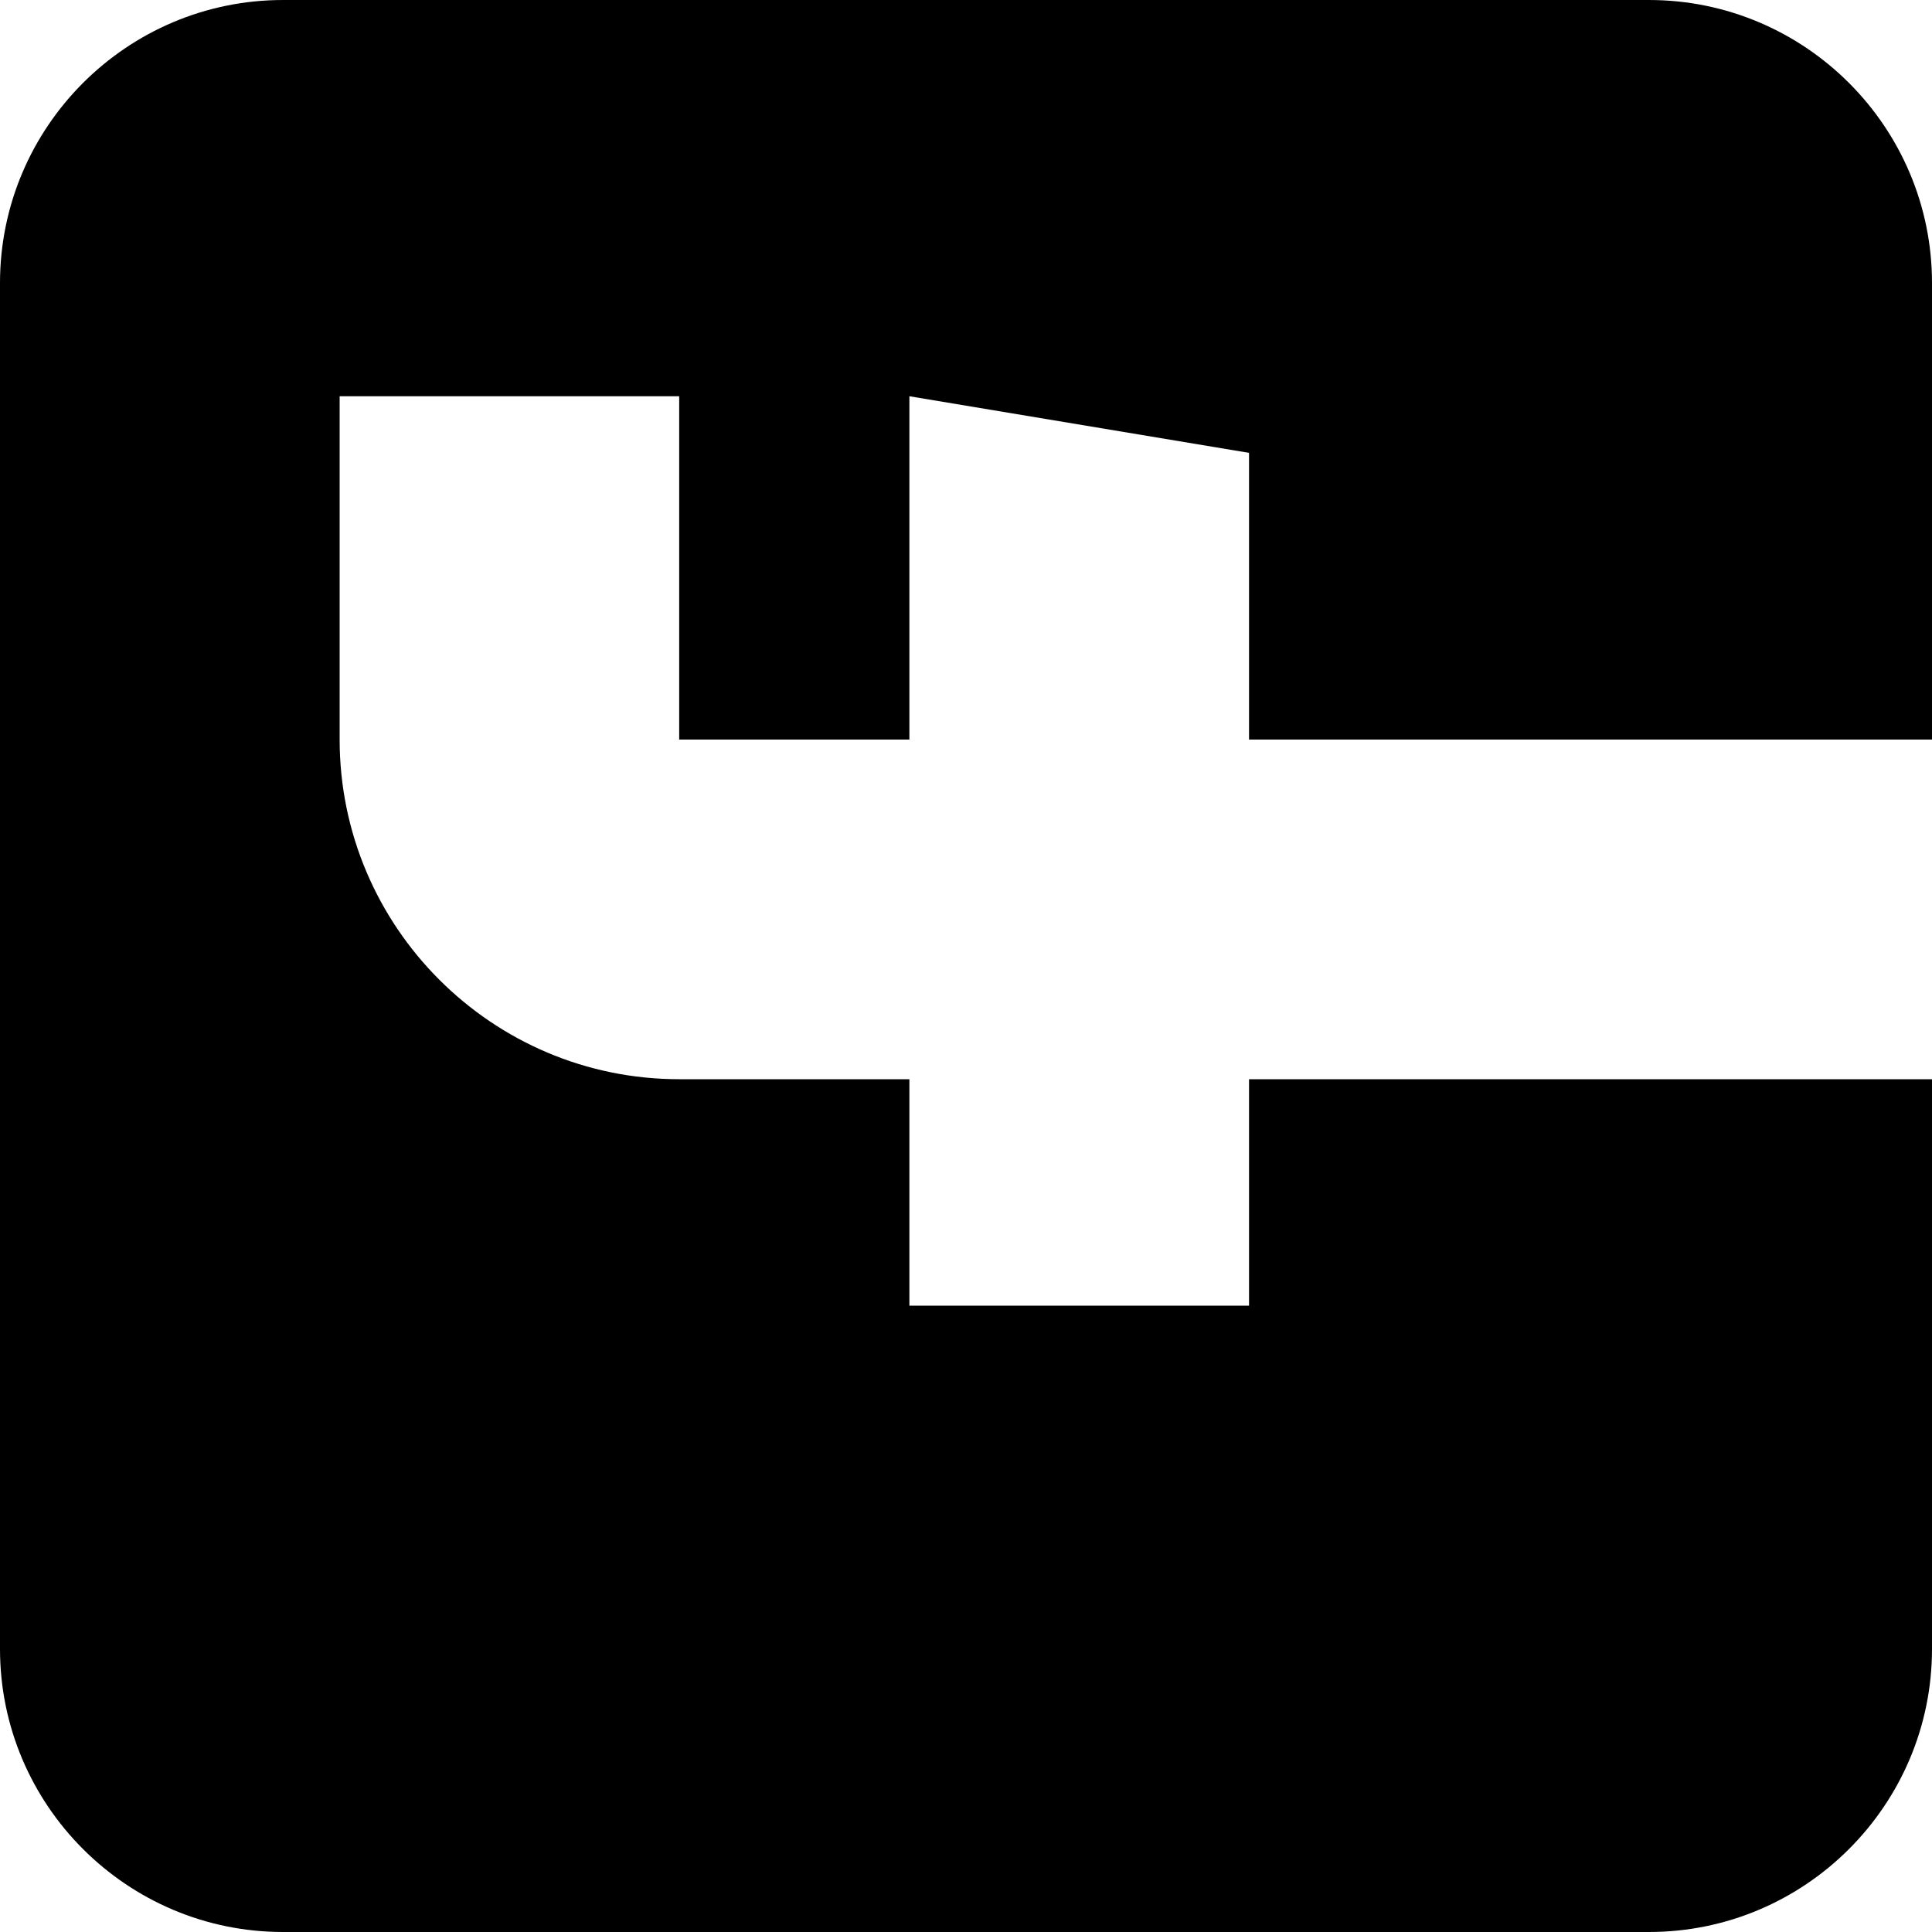
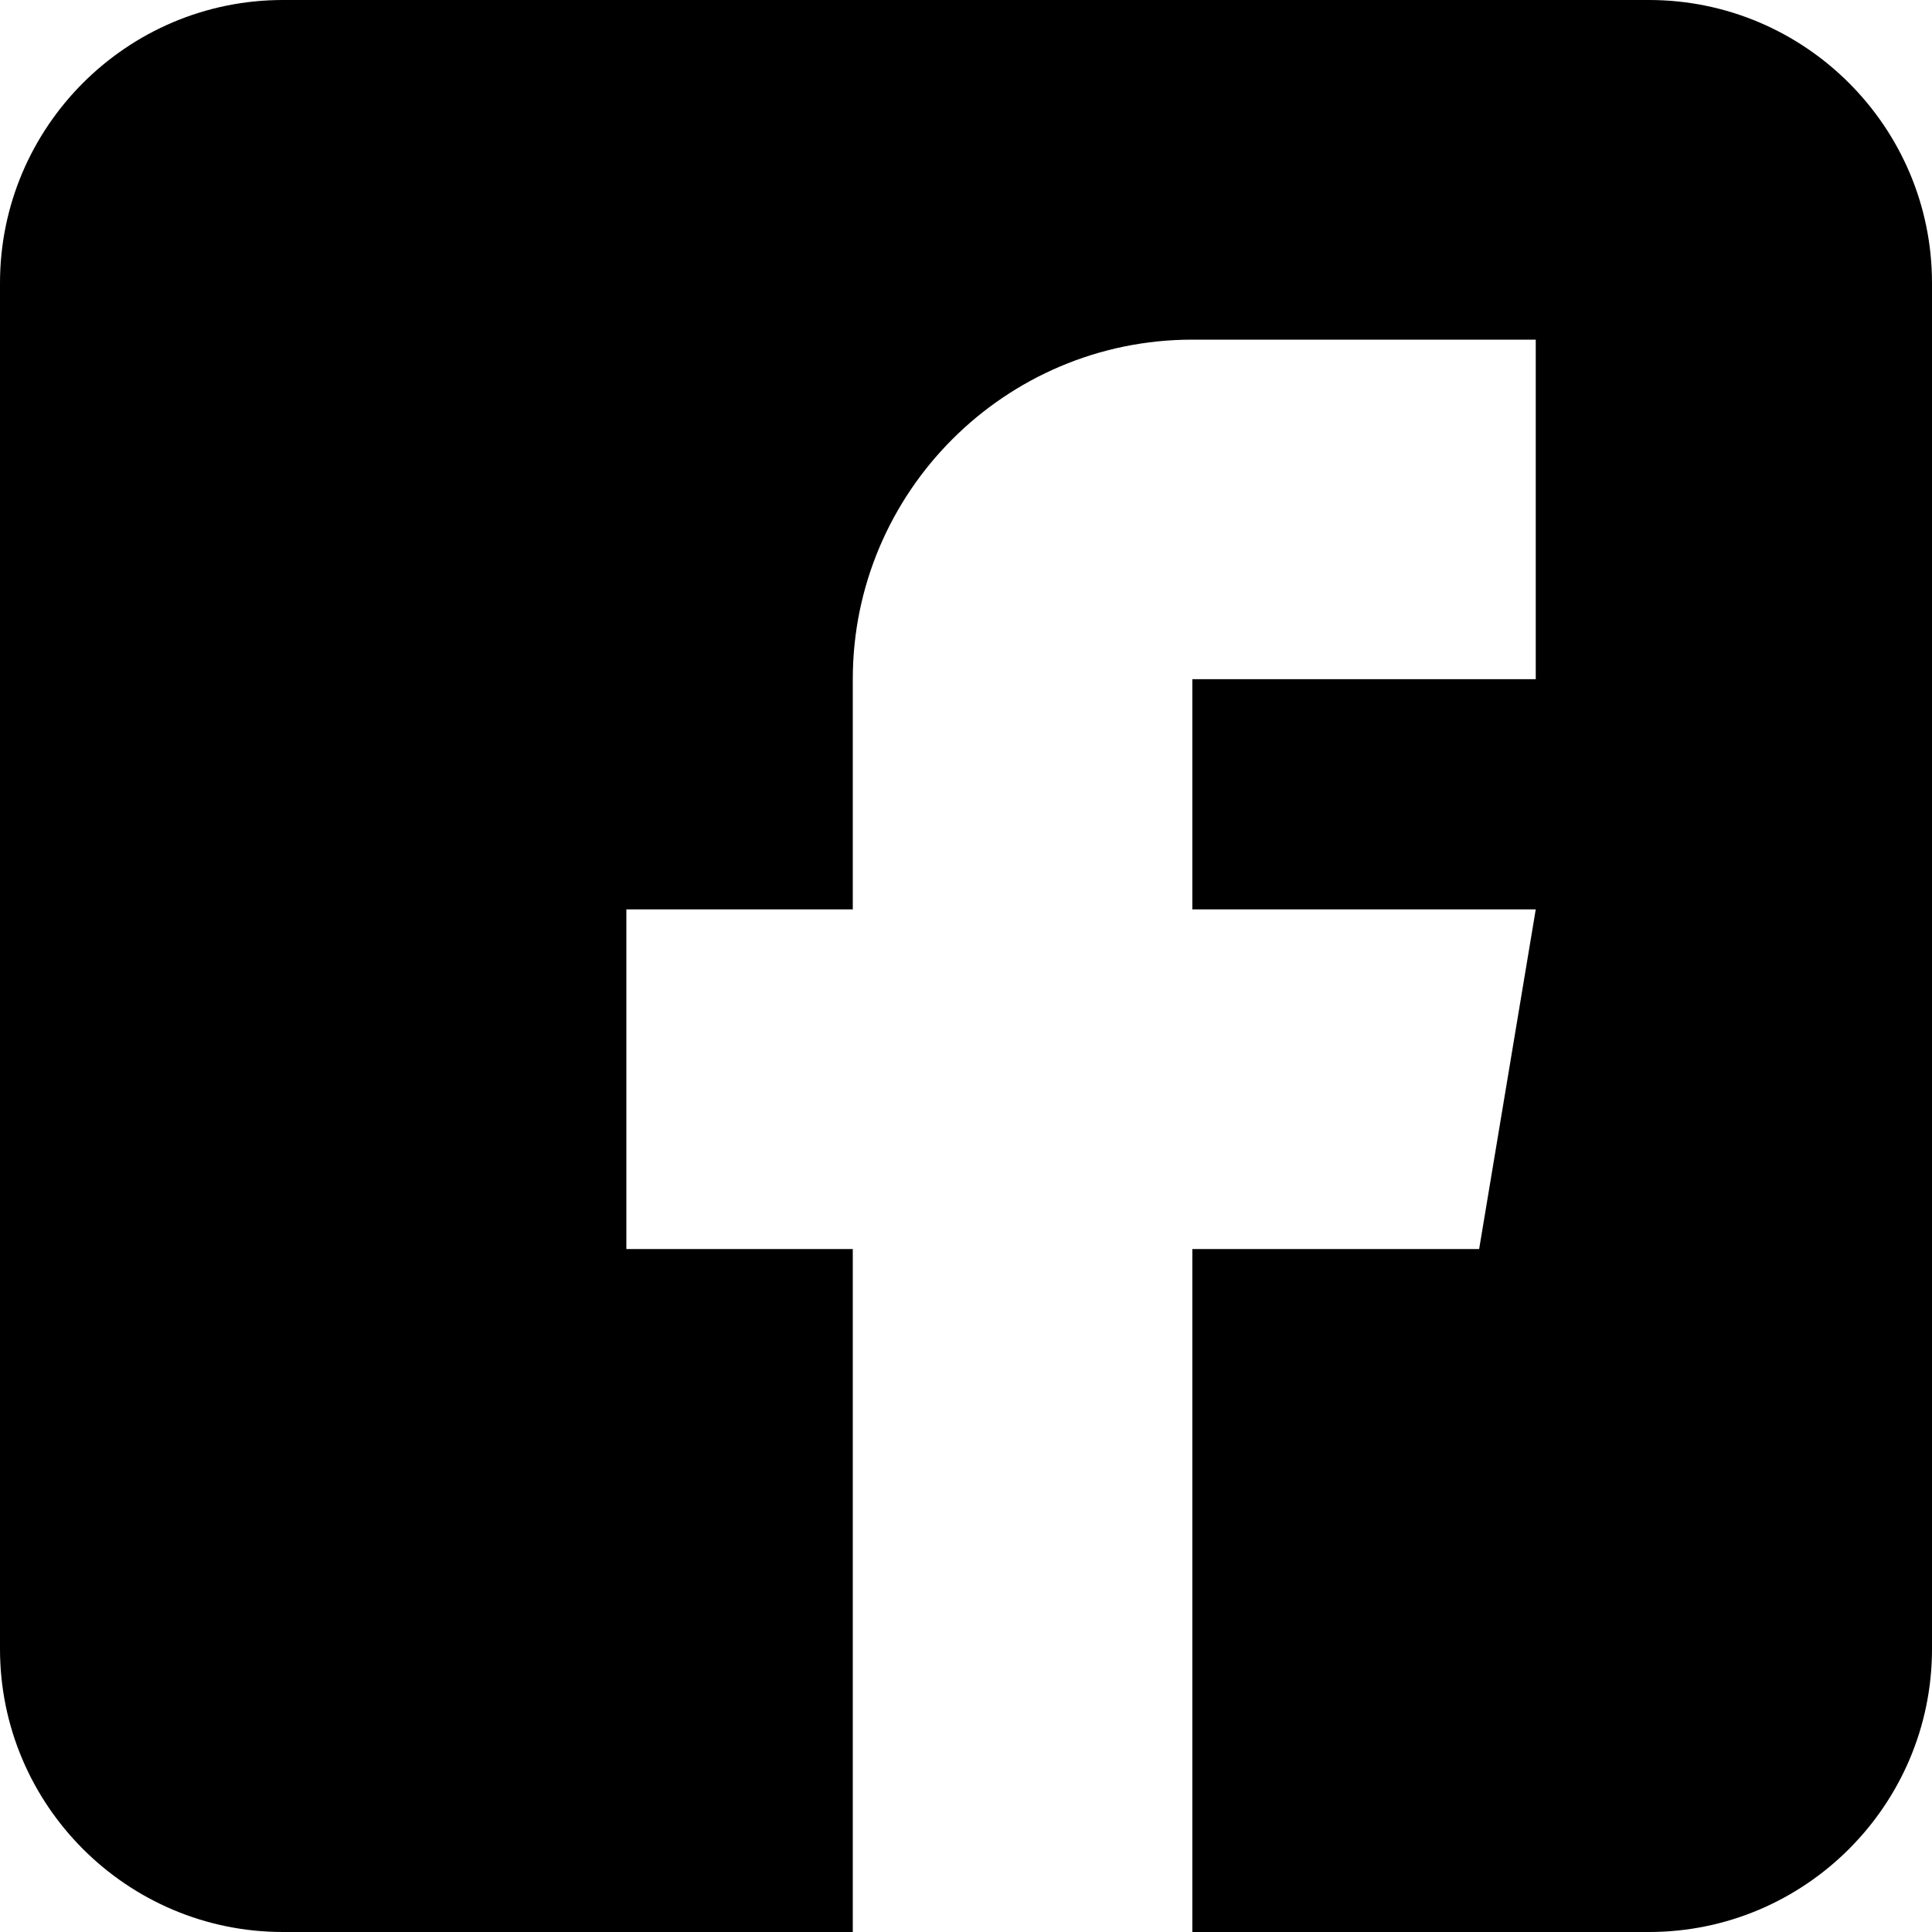
<svg xmlns="http://www.w3.org/2000/svg" width="20" height="20" viewBox="0 0 20 20" fill="none">
-   <path d="M-7.46167e-07 2.93L-1.28061e-07 17.07C-5.74539e-08 18.686 1.314 20 2.93 20L17.07 20C18.686 20 20 18.686 20 17.07L20 11.172L12.93 11.172L12.93 13.516L9.414 13.516L9.414 11.172L7.031 11.172C5.093 11.172 3.516 9.595 3.516 7.656L3.516 4.102L7.031 4.102L7.031 7.656L9.414 7.656L9.414 4.102L12.93 4.688L12.93 7.656L20 7.656L20 2.93C20 1.314 18.686 -8.16774e-07 17.07 -7.46167e-07L2.93 -1.28061e-07C1.314 -5.74539e-08 -8.16774e-07 1.314 -7.46167e-07 2.93Z" fill="black" />
+   <path d="M17.07 0L2.929 0C1.314 0 -0 1.314 -0 2.93L-0 17.07C-0 18.686 1.314 20 2.929 20L8.828 20L8.828 12.93L6.484 12.93L6.484 9.414L8.828 9.414L8.828 7.031C8.828 5.093 10.405 3.516 12.343 3.516L15.898 3.516L15.898 7.031L12.343 7.031L12.343 9.414L15.898 9.414L15.312 12.93L12.343 12.93L12.343 20L17.07 20C18.685 20 20 18.686 20 17.07L20 2.93C20 1.314 18.685 0 17.07 0Z" fill="black" />
</svg>
